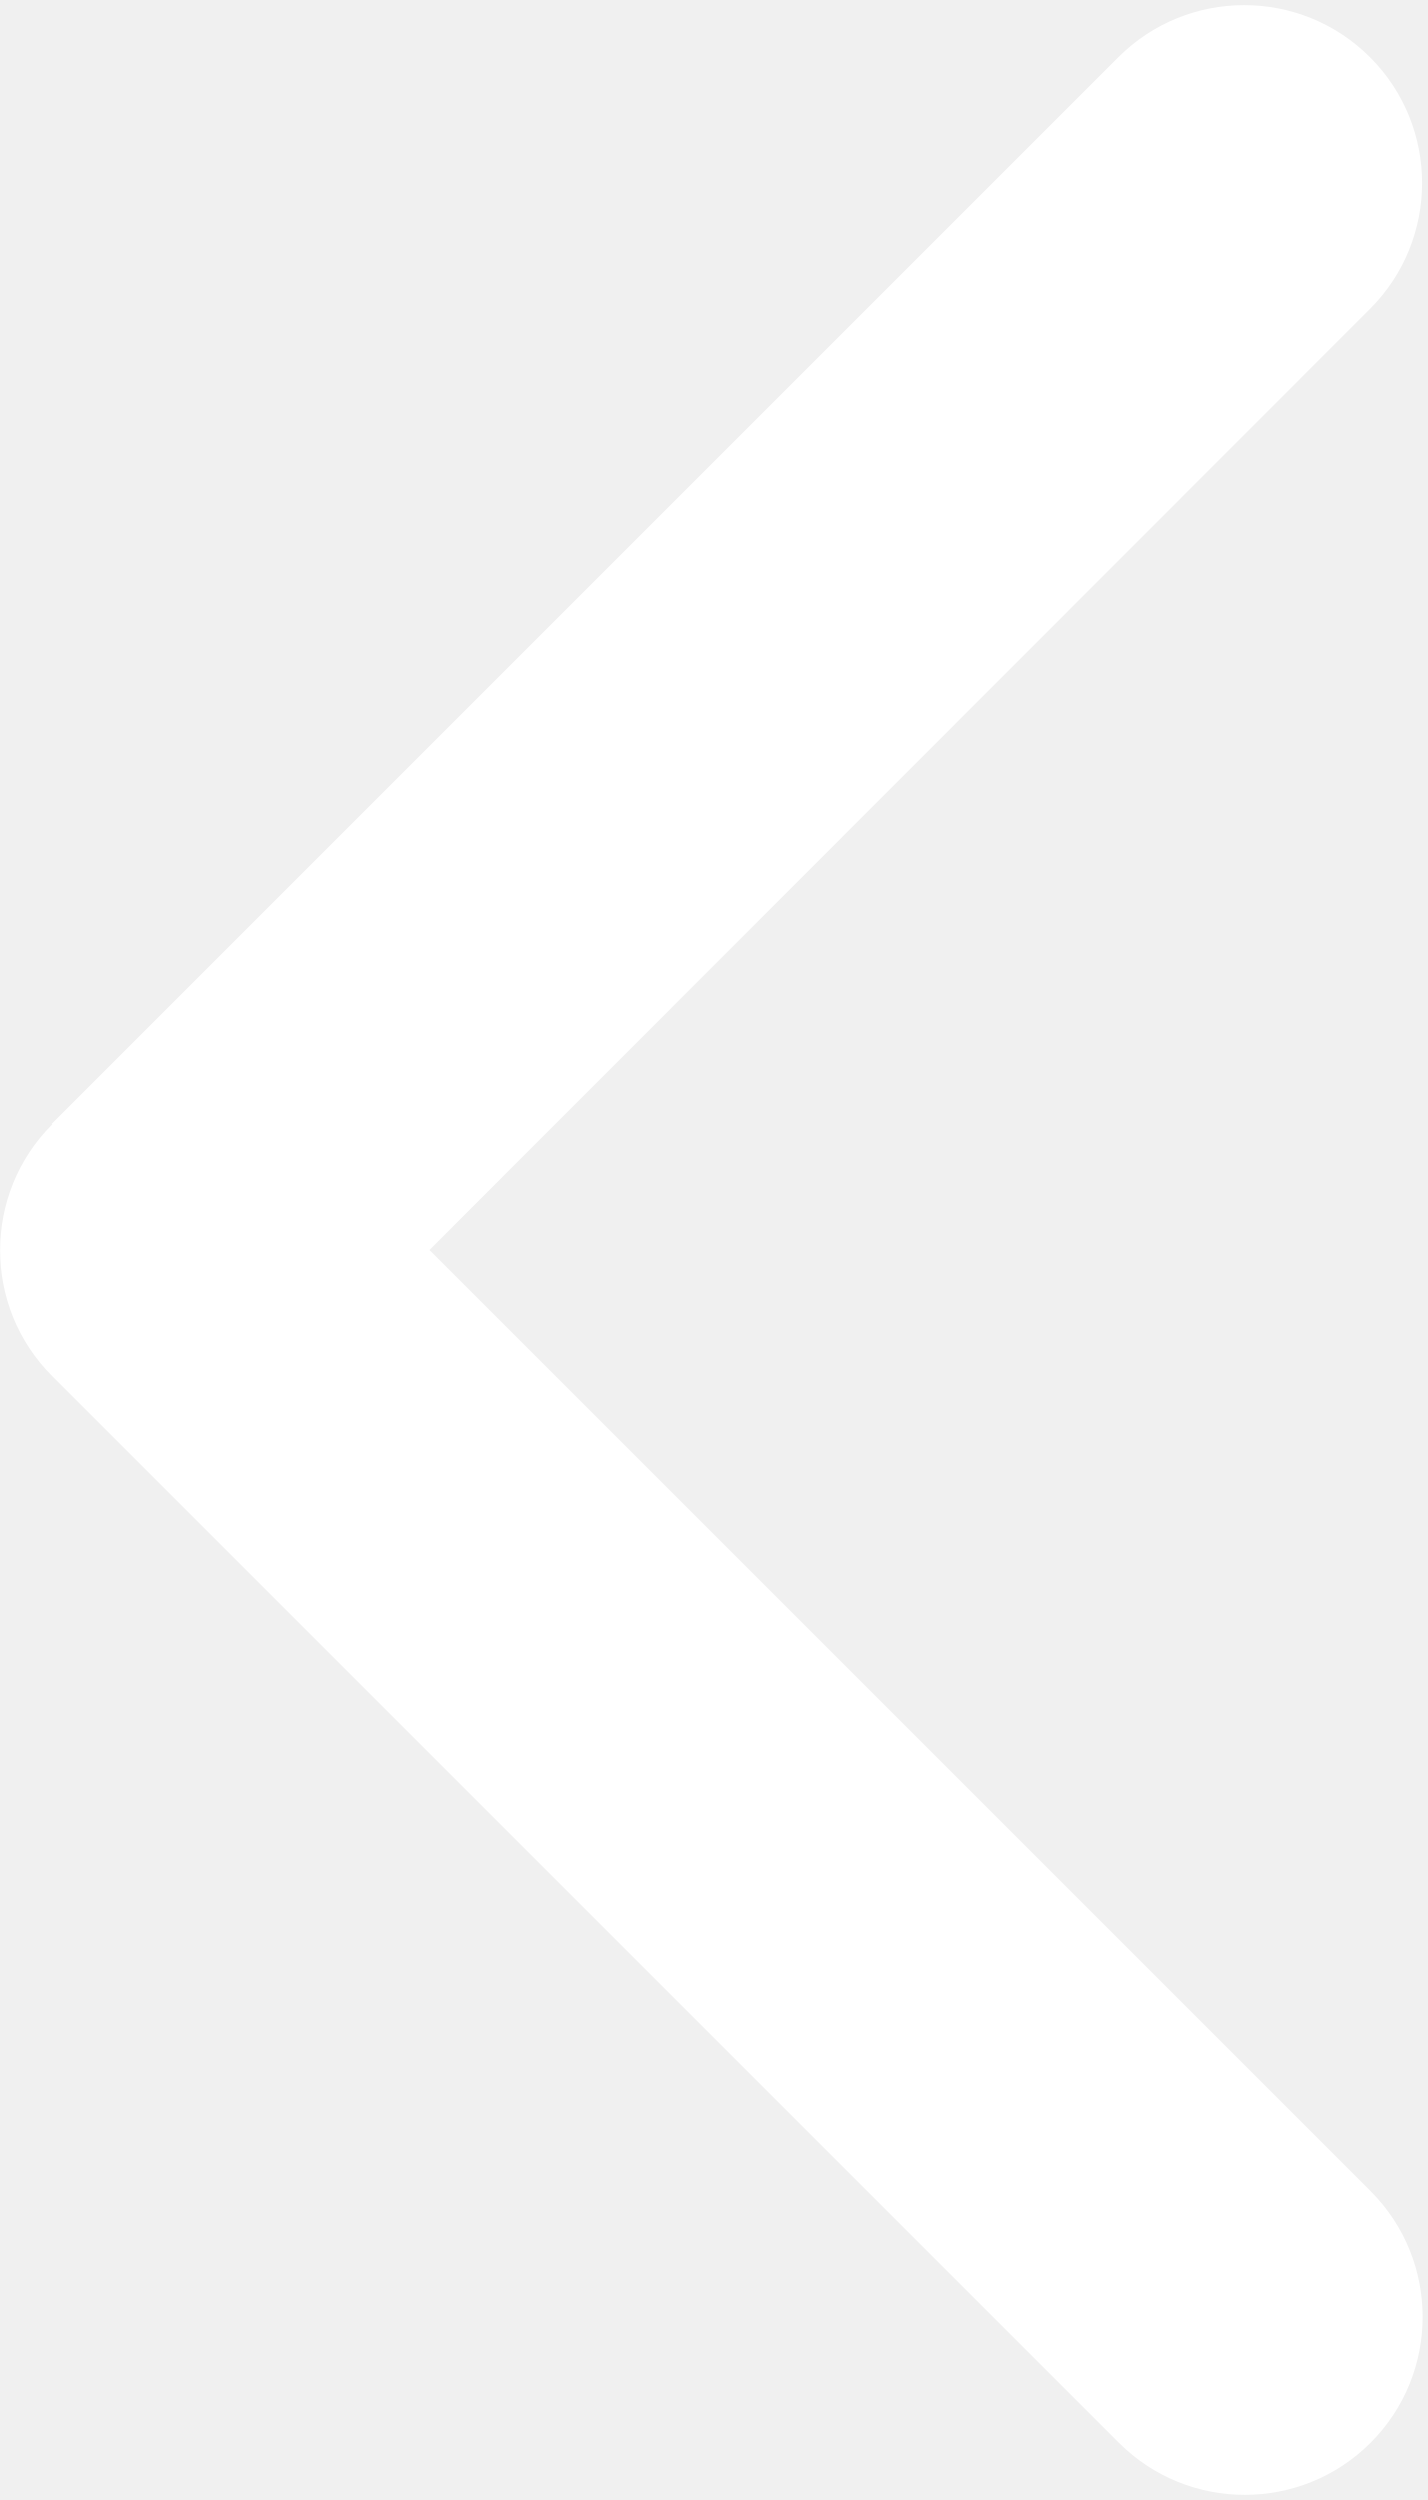
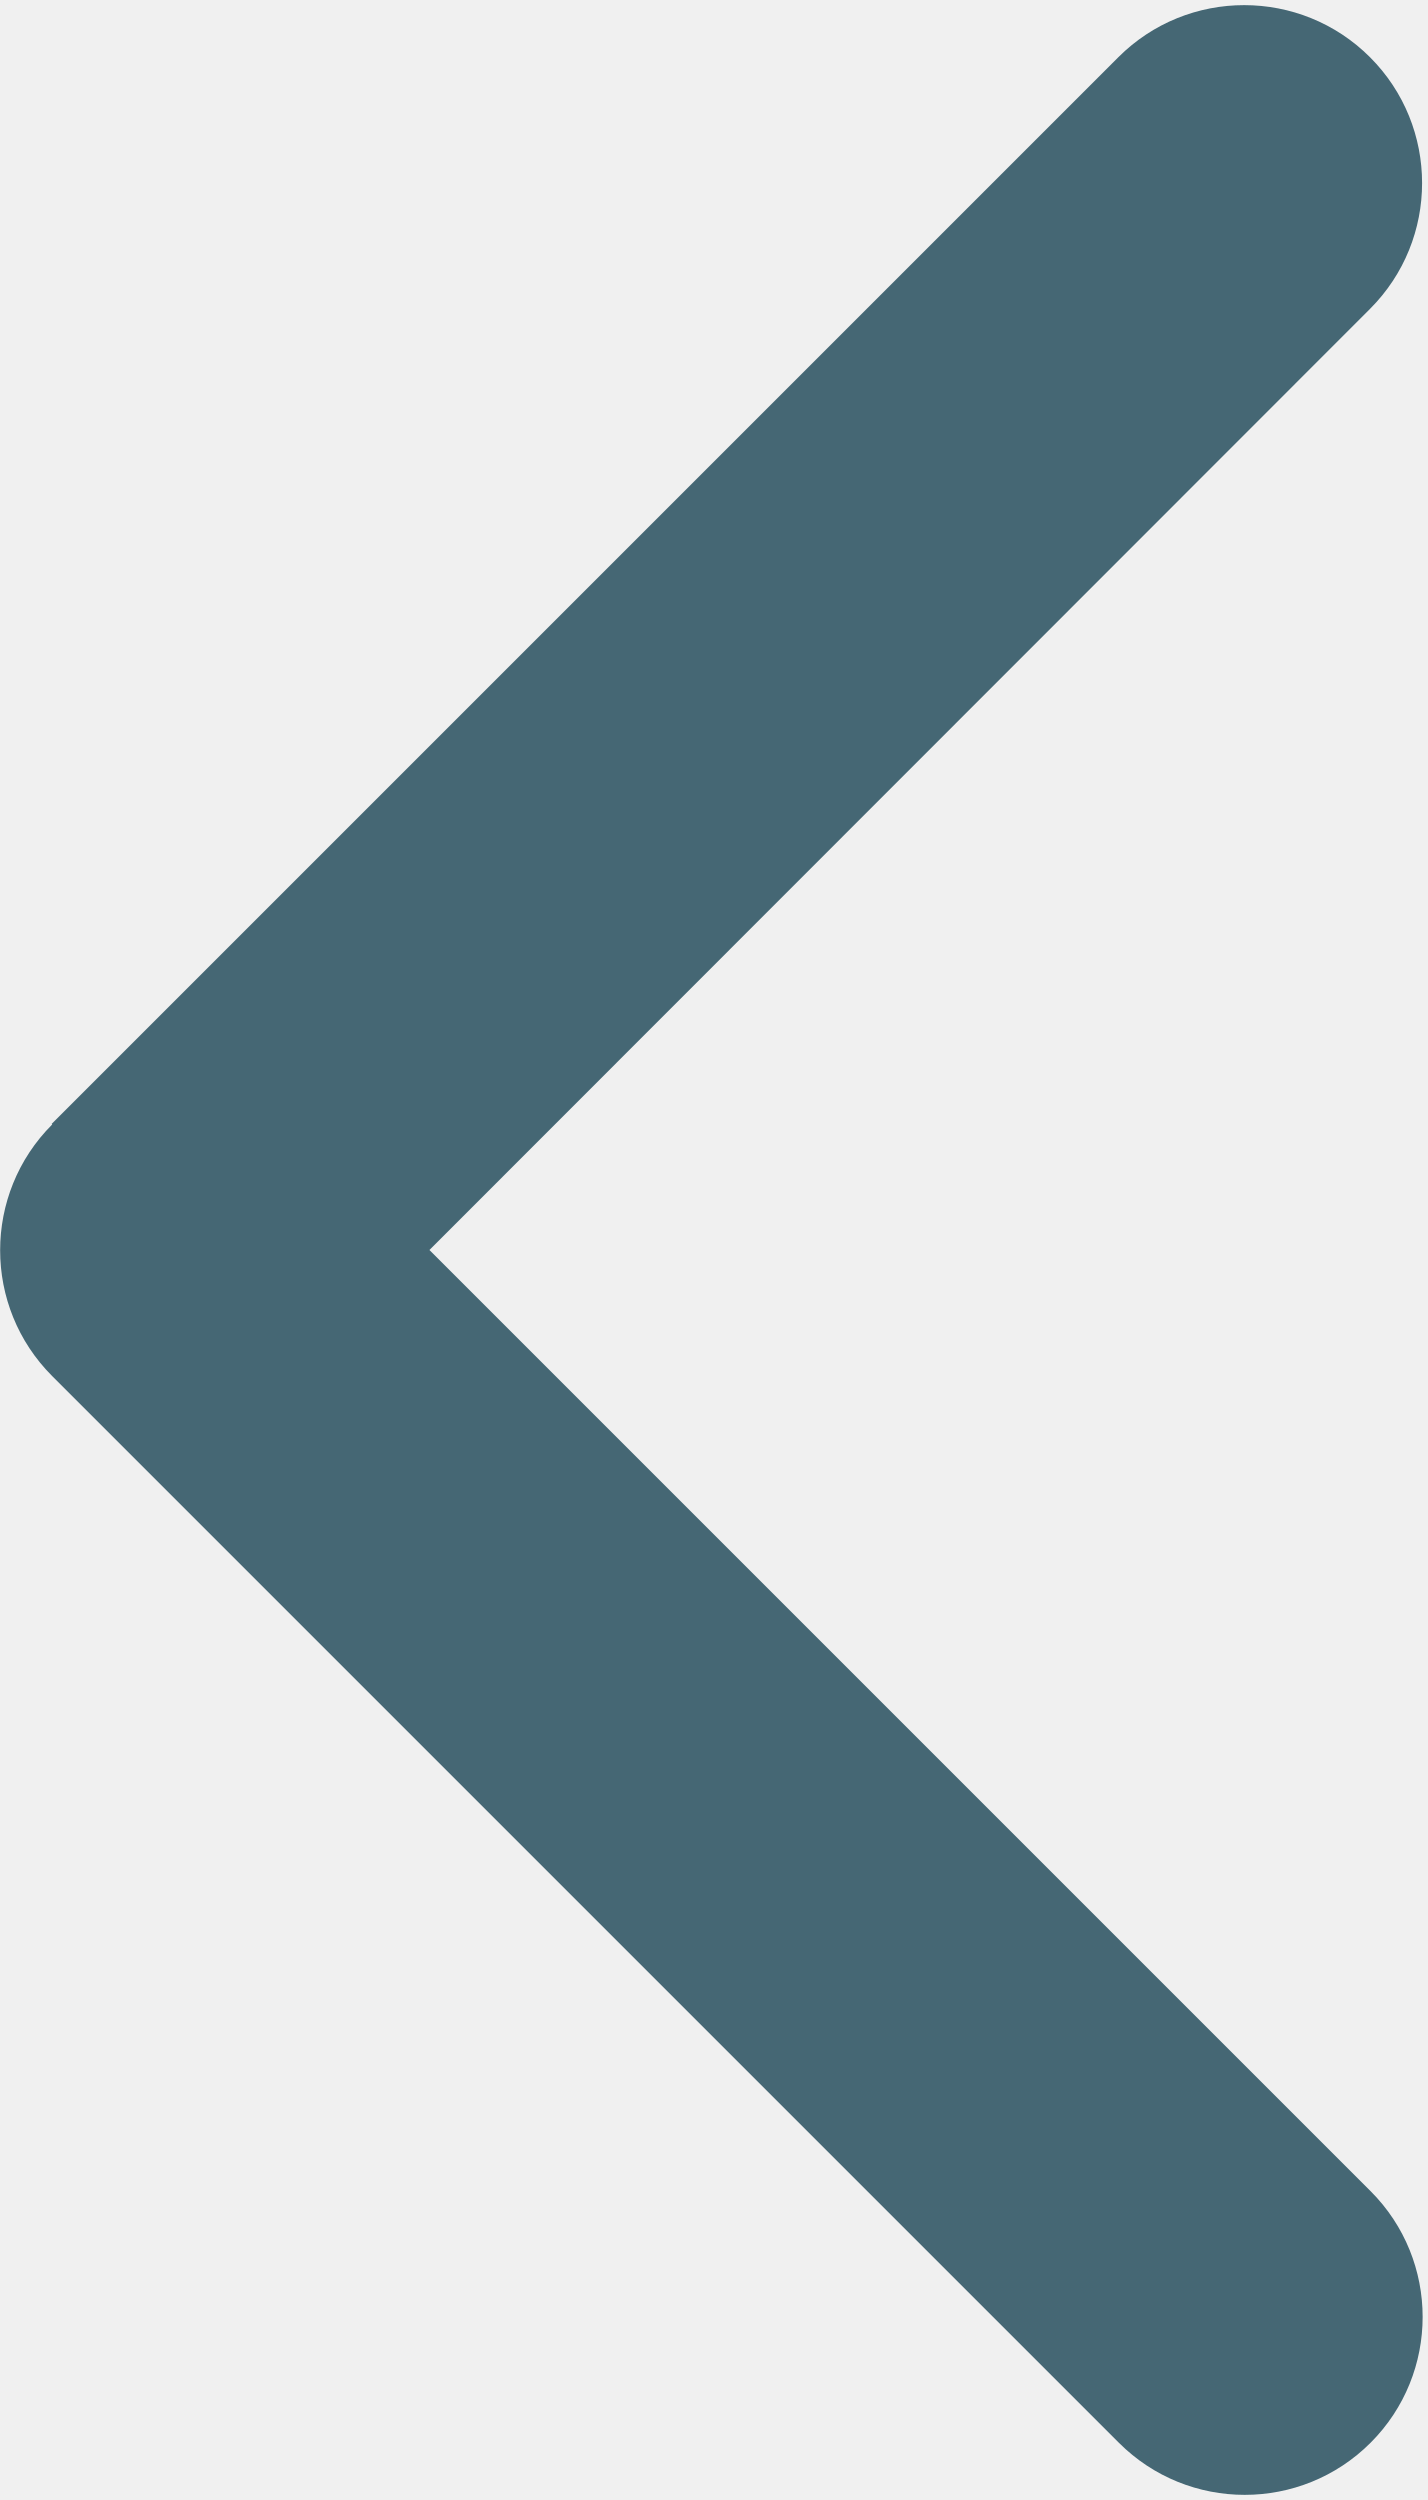
<svg xmlns="http://www.w3.org/2000/svg" width="257" height="450" viewBox="0 0 257 450" fill="none">
-   <path d="M9.4 202.4C-3.1 214.9 -3.1 235.2 9.4 247.7L201.4 439.7C213.9 452.2 234.2 452.2 246.7 439.7C259.2 427.2 259.2 406.9 246.7 394.4L77.3 225L246.6 55.6C259.1 43.1 259.1 22.8 246.6 10.3C234.1 -2.2 213.8 -2.2 201.3 10.3L9.3 202.3L9.4 202.4Z" fill="white" />
+   <path fill="#456774" d="M9.4 202.4C-3.1 214.9 -3.1 235.2 9.4 247.7L201.4 439.7C213.9 452.2 234.2 452.2 246.7 439.7C259.2 427.2 259.2 406.9 246.7 394.4L77.3 225L246.6 55.6C259.1 43.1 259.1 22.8 246.6 10.3C234.1 -2.2 213.8 -2.2 201.3 10.3L9.3 202.3L9.4 202.4Z" />
</svg>
